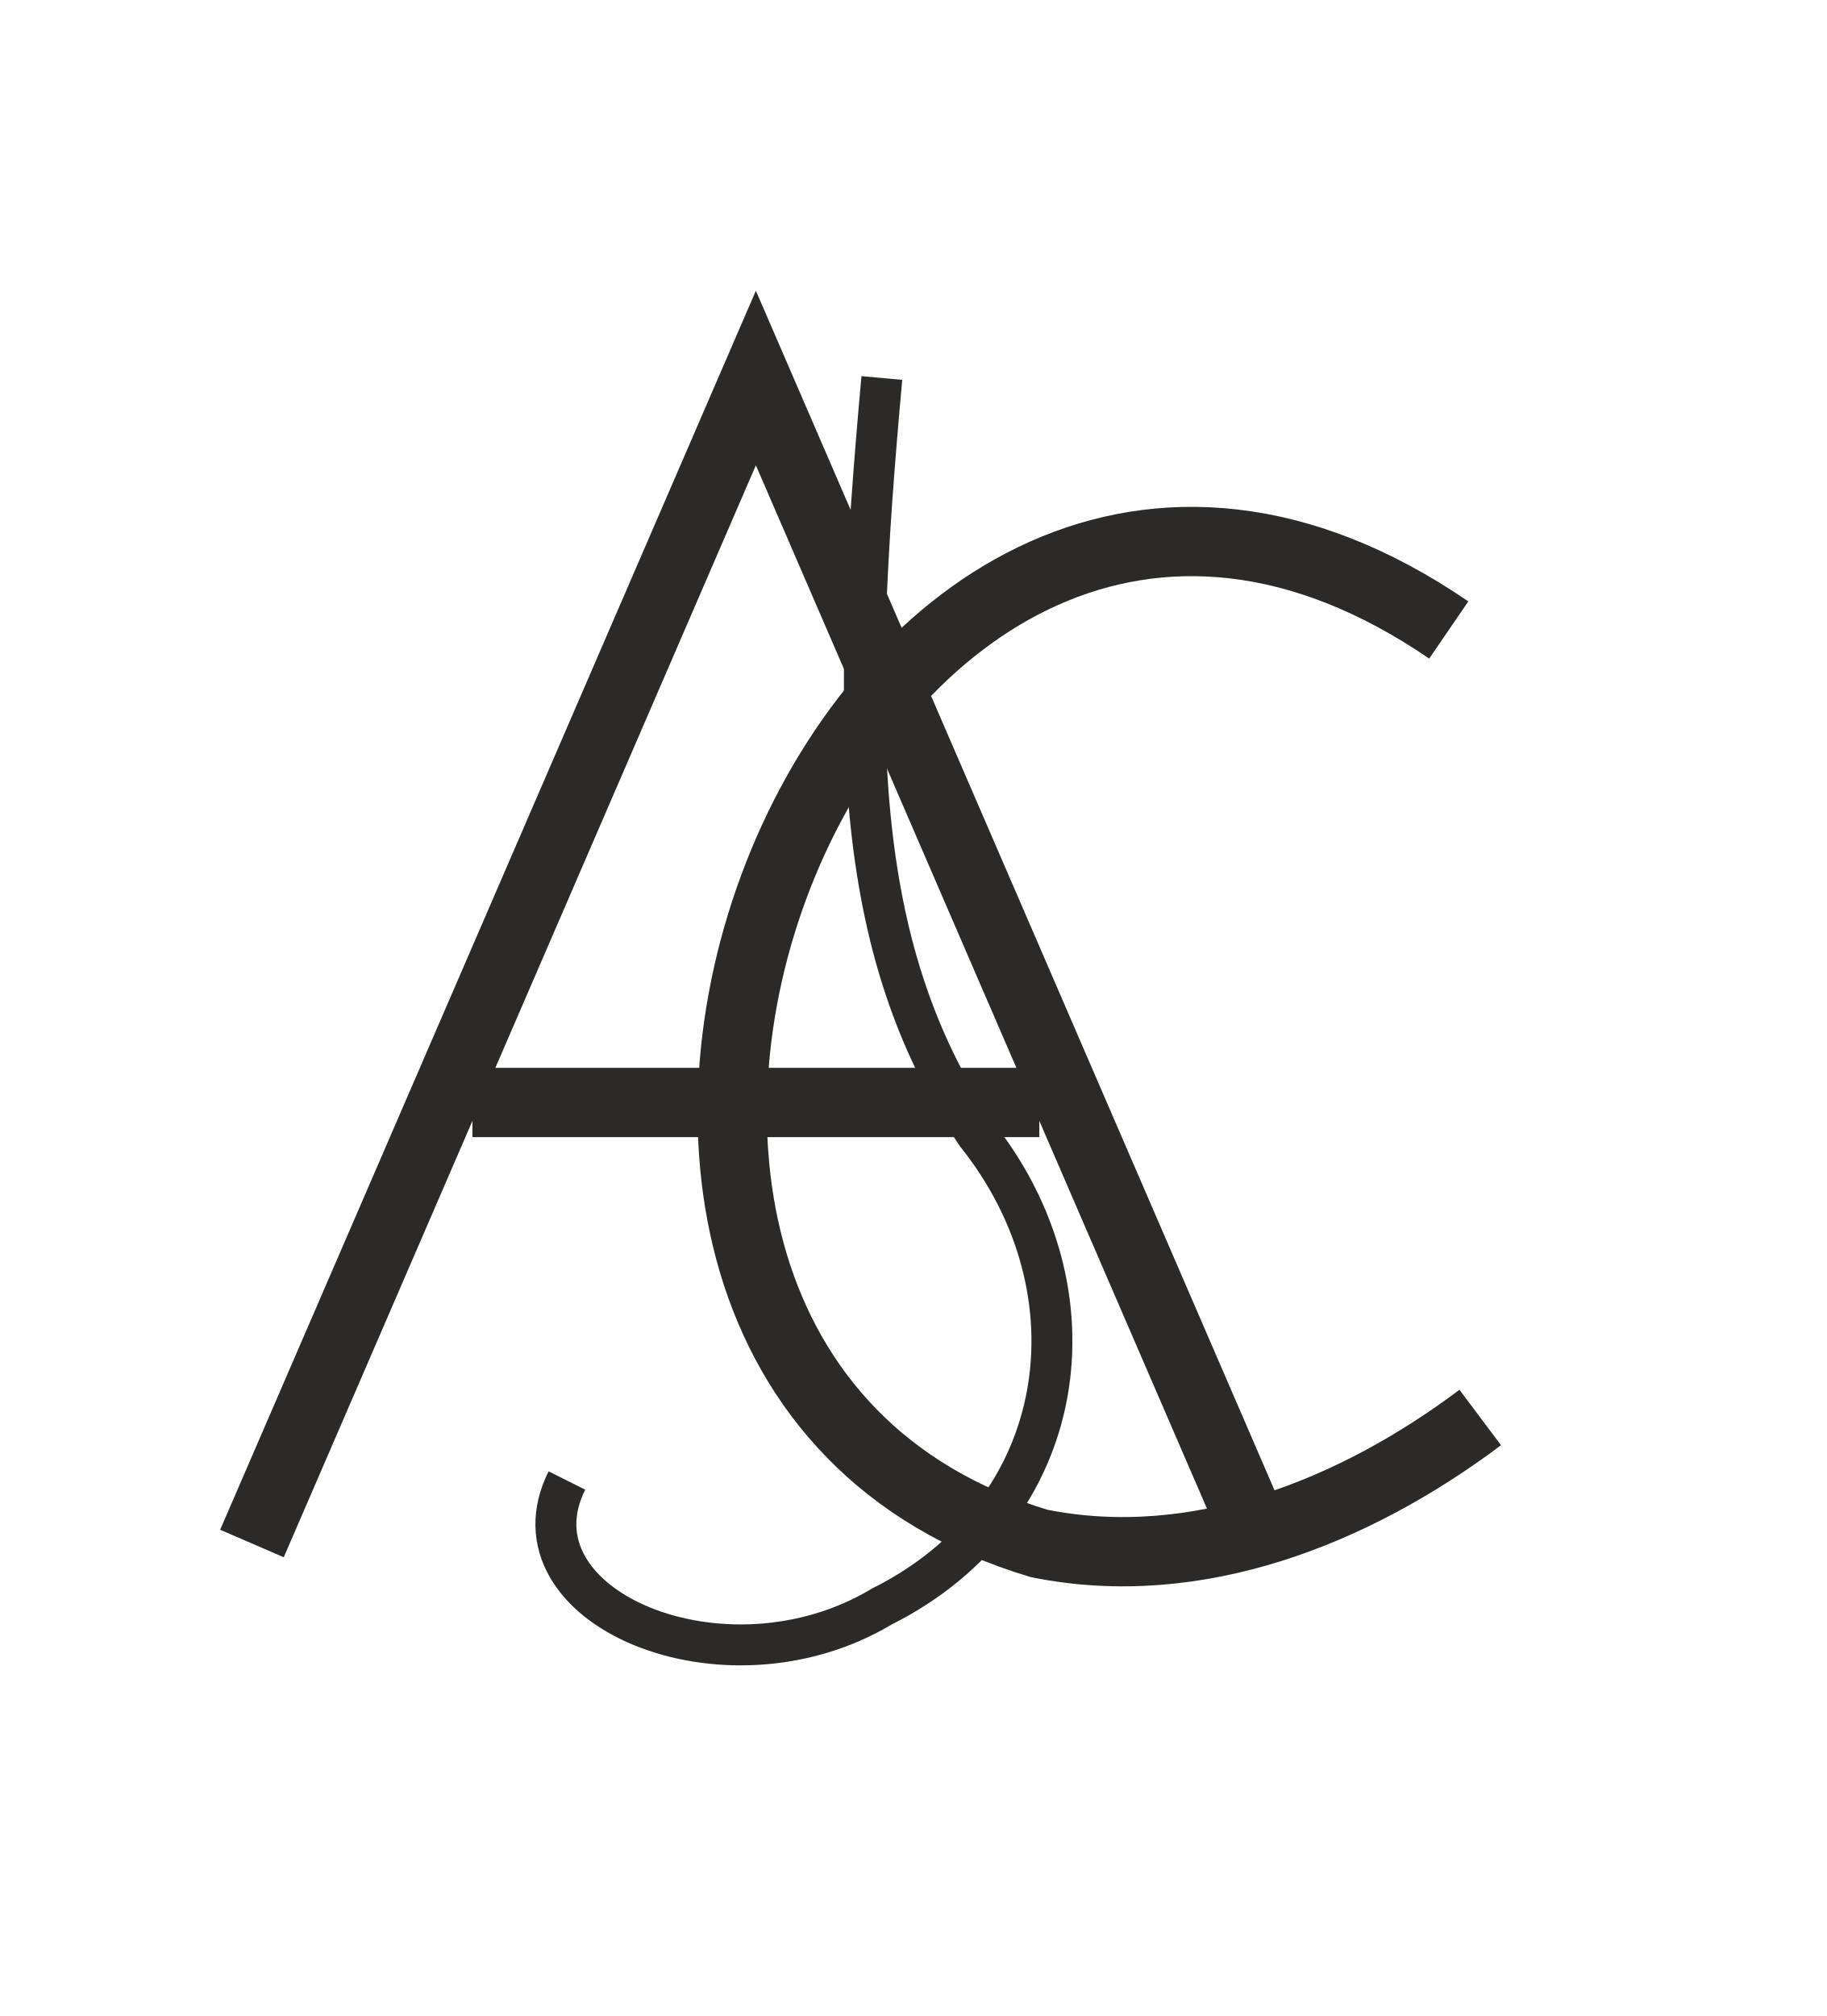
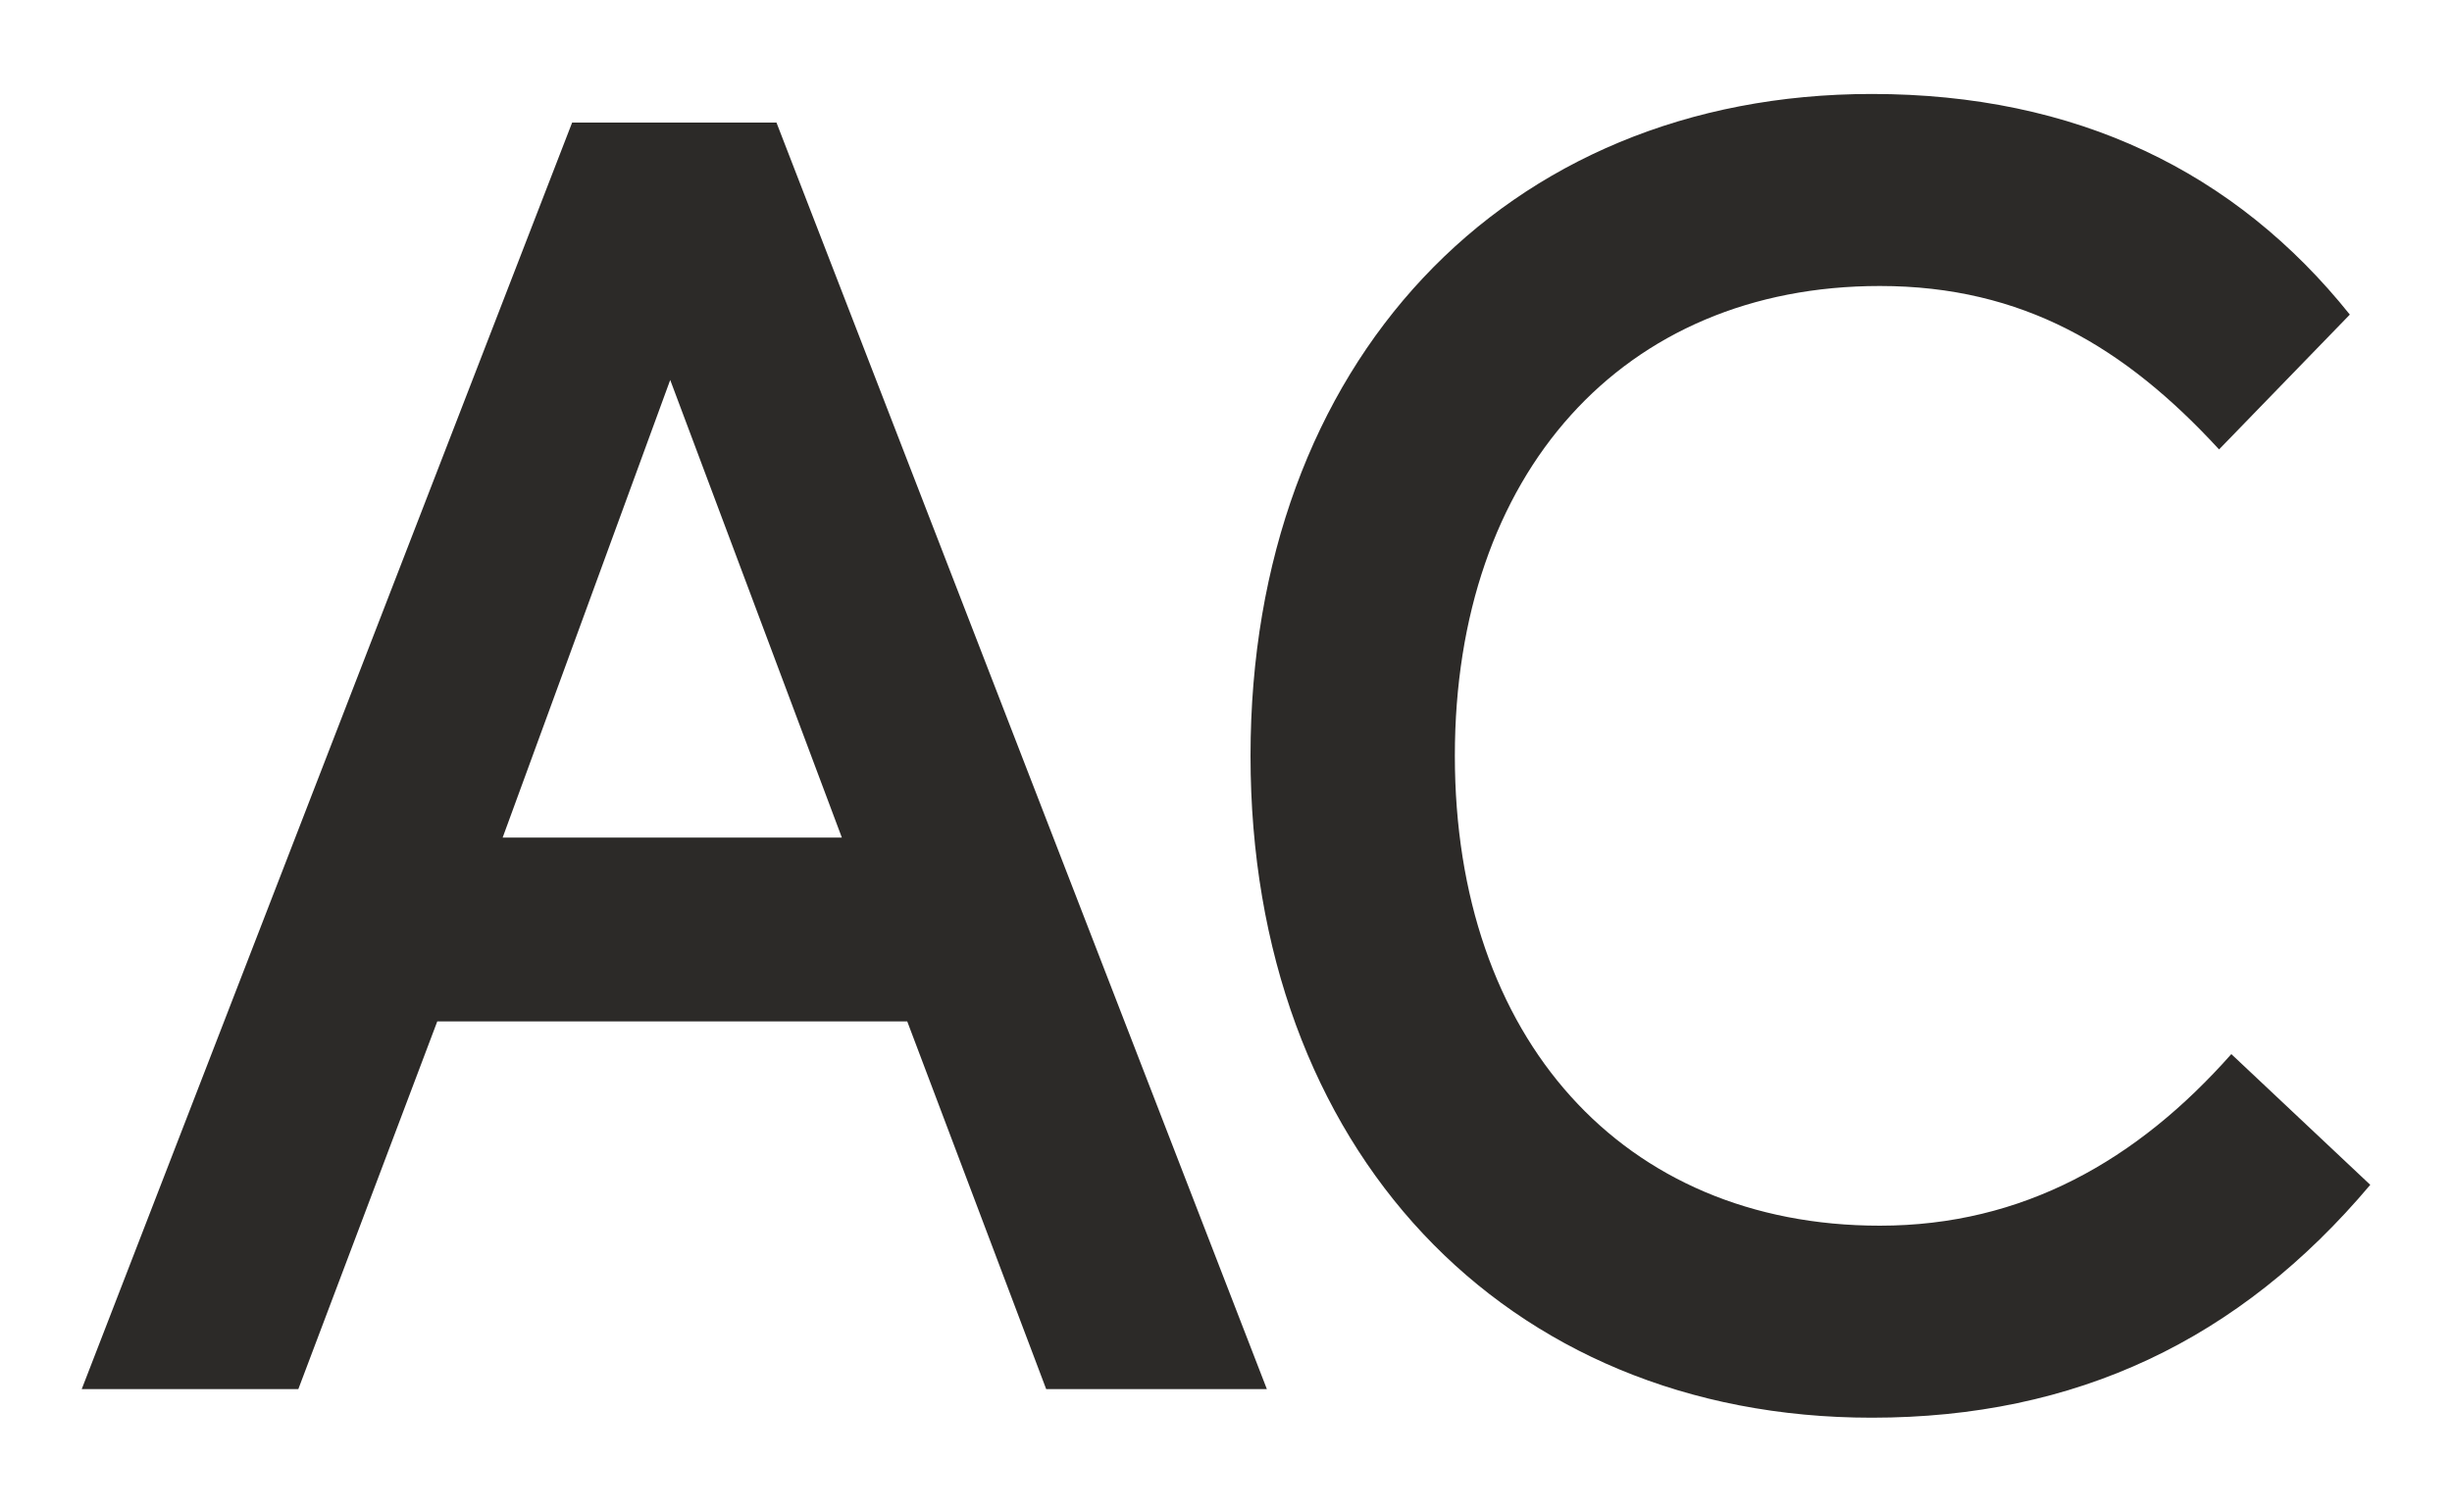
- <svg xmlns="http://www.w3.org/2000/svg" viewBox="0 0 58 64" style="color:#2c2a28">
-   <path d="M8 49 24 12l16 37M15 35h18M46 20c-19-13-33 23-13 29 5 1 10-1 14-4" fill="none" stroke="currentColor" stroke-width="2.2" />
-   <path d="M28 12c-1 11-1 18 3 24 4 5 3 12-3 15-5 3-12 0-10-4" fill="none" stroke="currentColor" stroke-width="1.3" />
+ <svg xmlns="http://www.w3.org/2000/svg" viewBox="-2 -2 60 37" fill="#2c2a28">
+   <path d="M0 32 12 1H17L29 32H23.6L20.2 23H8.7L5.3 32ZM10.3 18.5H18.6L14.4 7.3ZM55.5 5.7 52.3 9C50 6.5 47.5 5 44 5 37.7 5 33.6 9.6 33.6 16.5S37.7 28 44 28C47.5 28 50.3 26.4 52.6 23.8L56 27C52.8 30.8 48.8 32.7 43.8 32.7 34.8 32.7 28.6 26.1 28.6 16.5S34.8.3 43.8.3C48.8.3 52.7 2.2 55.5 5.7Z" />
</svg>
